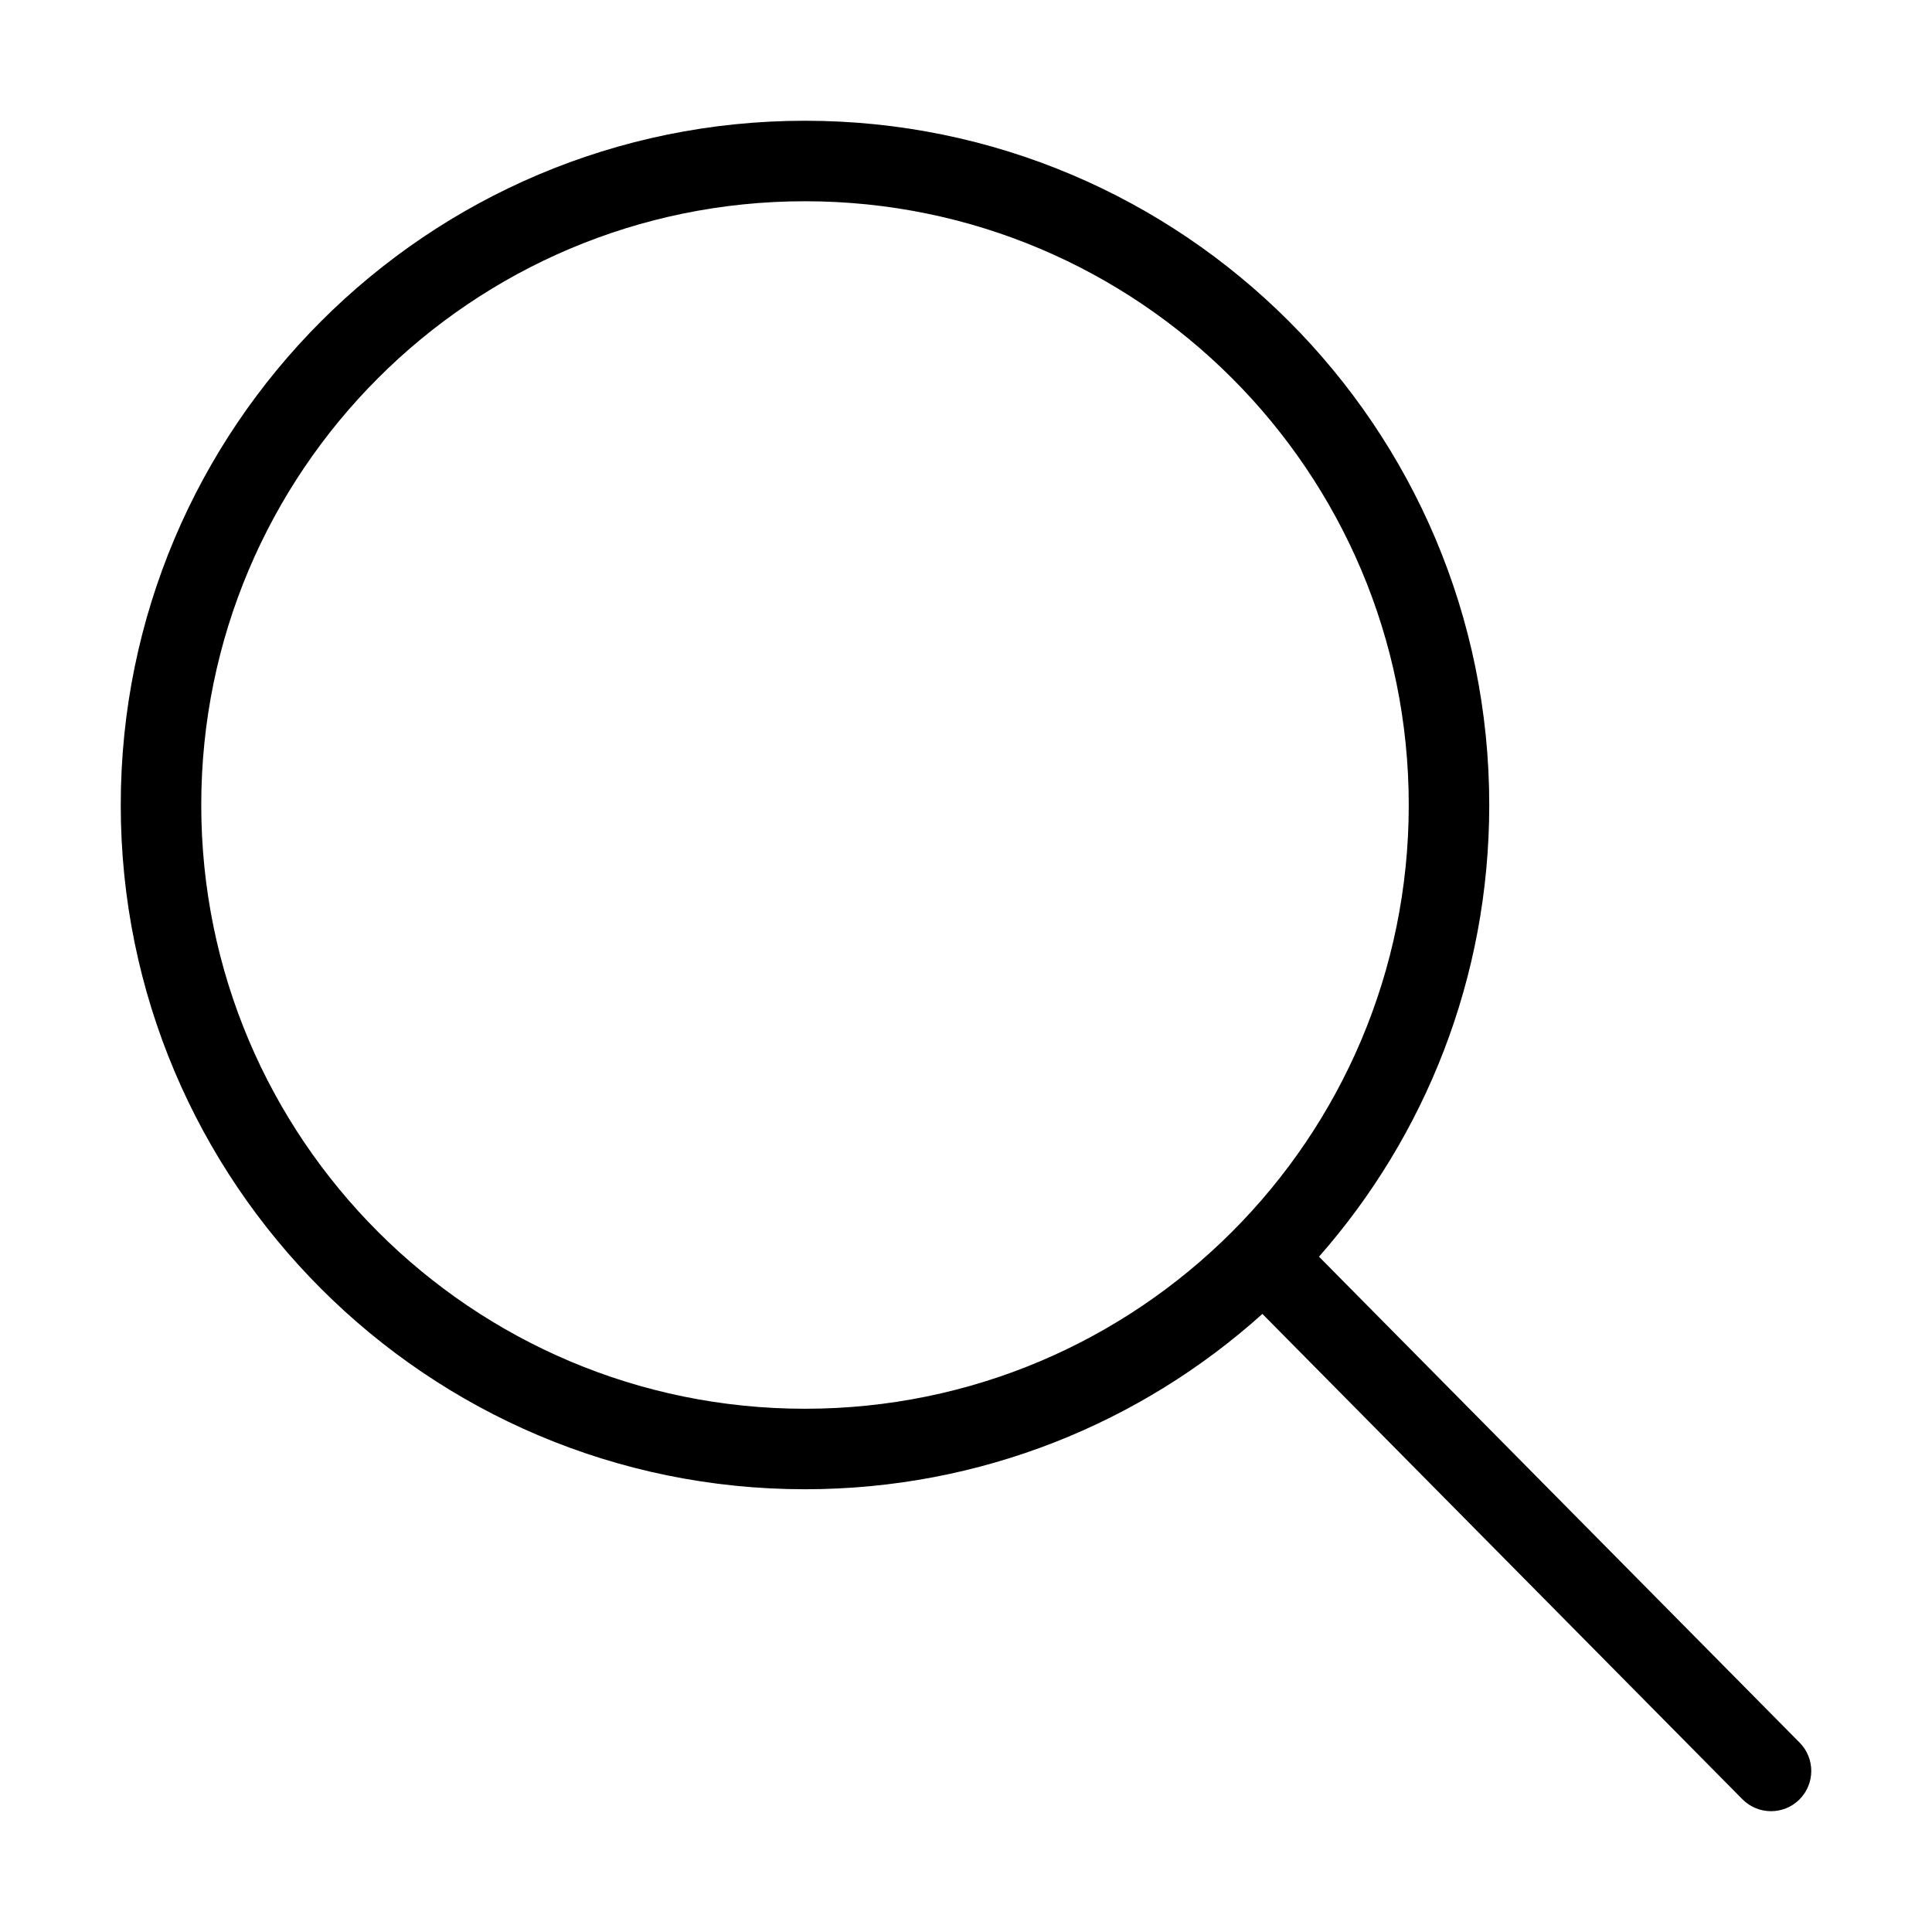
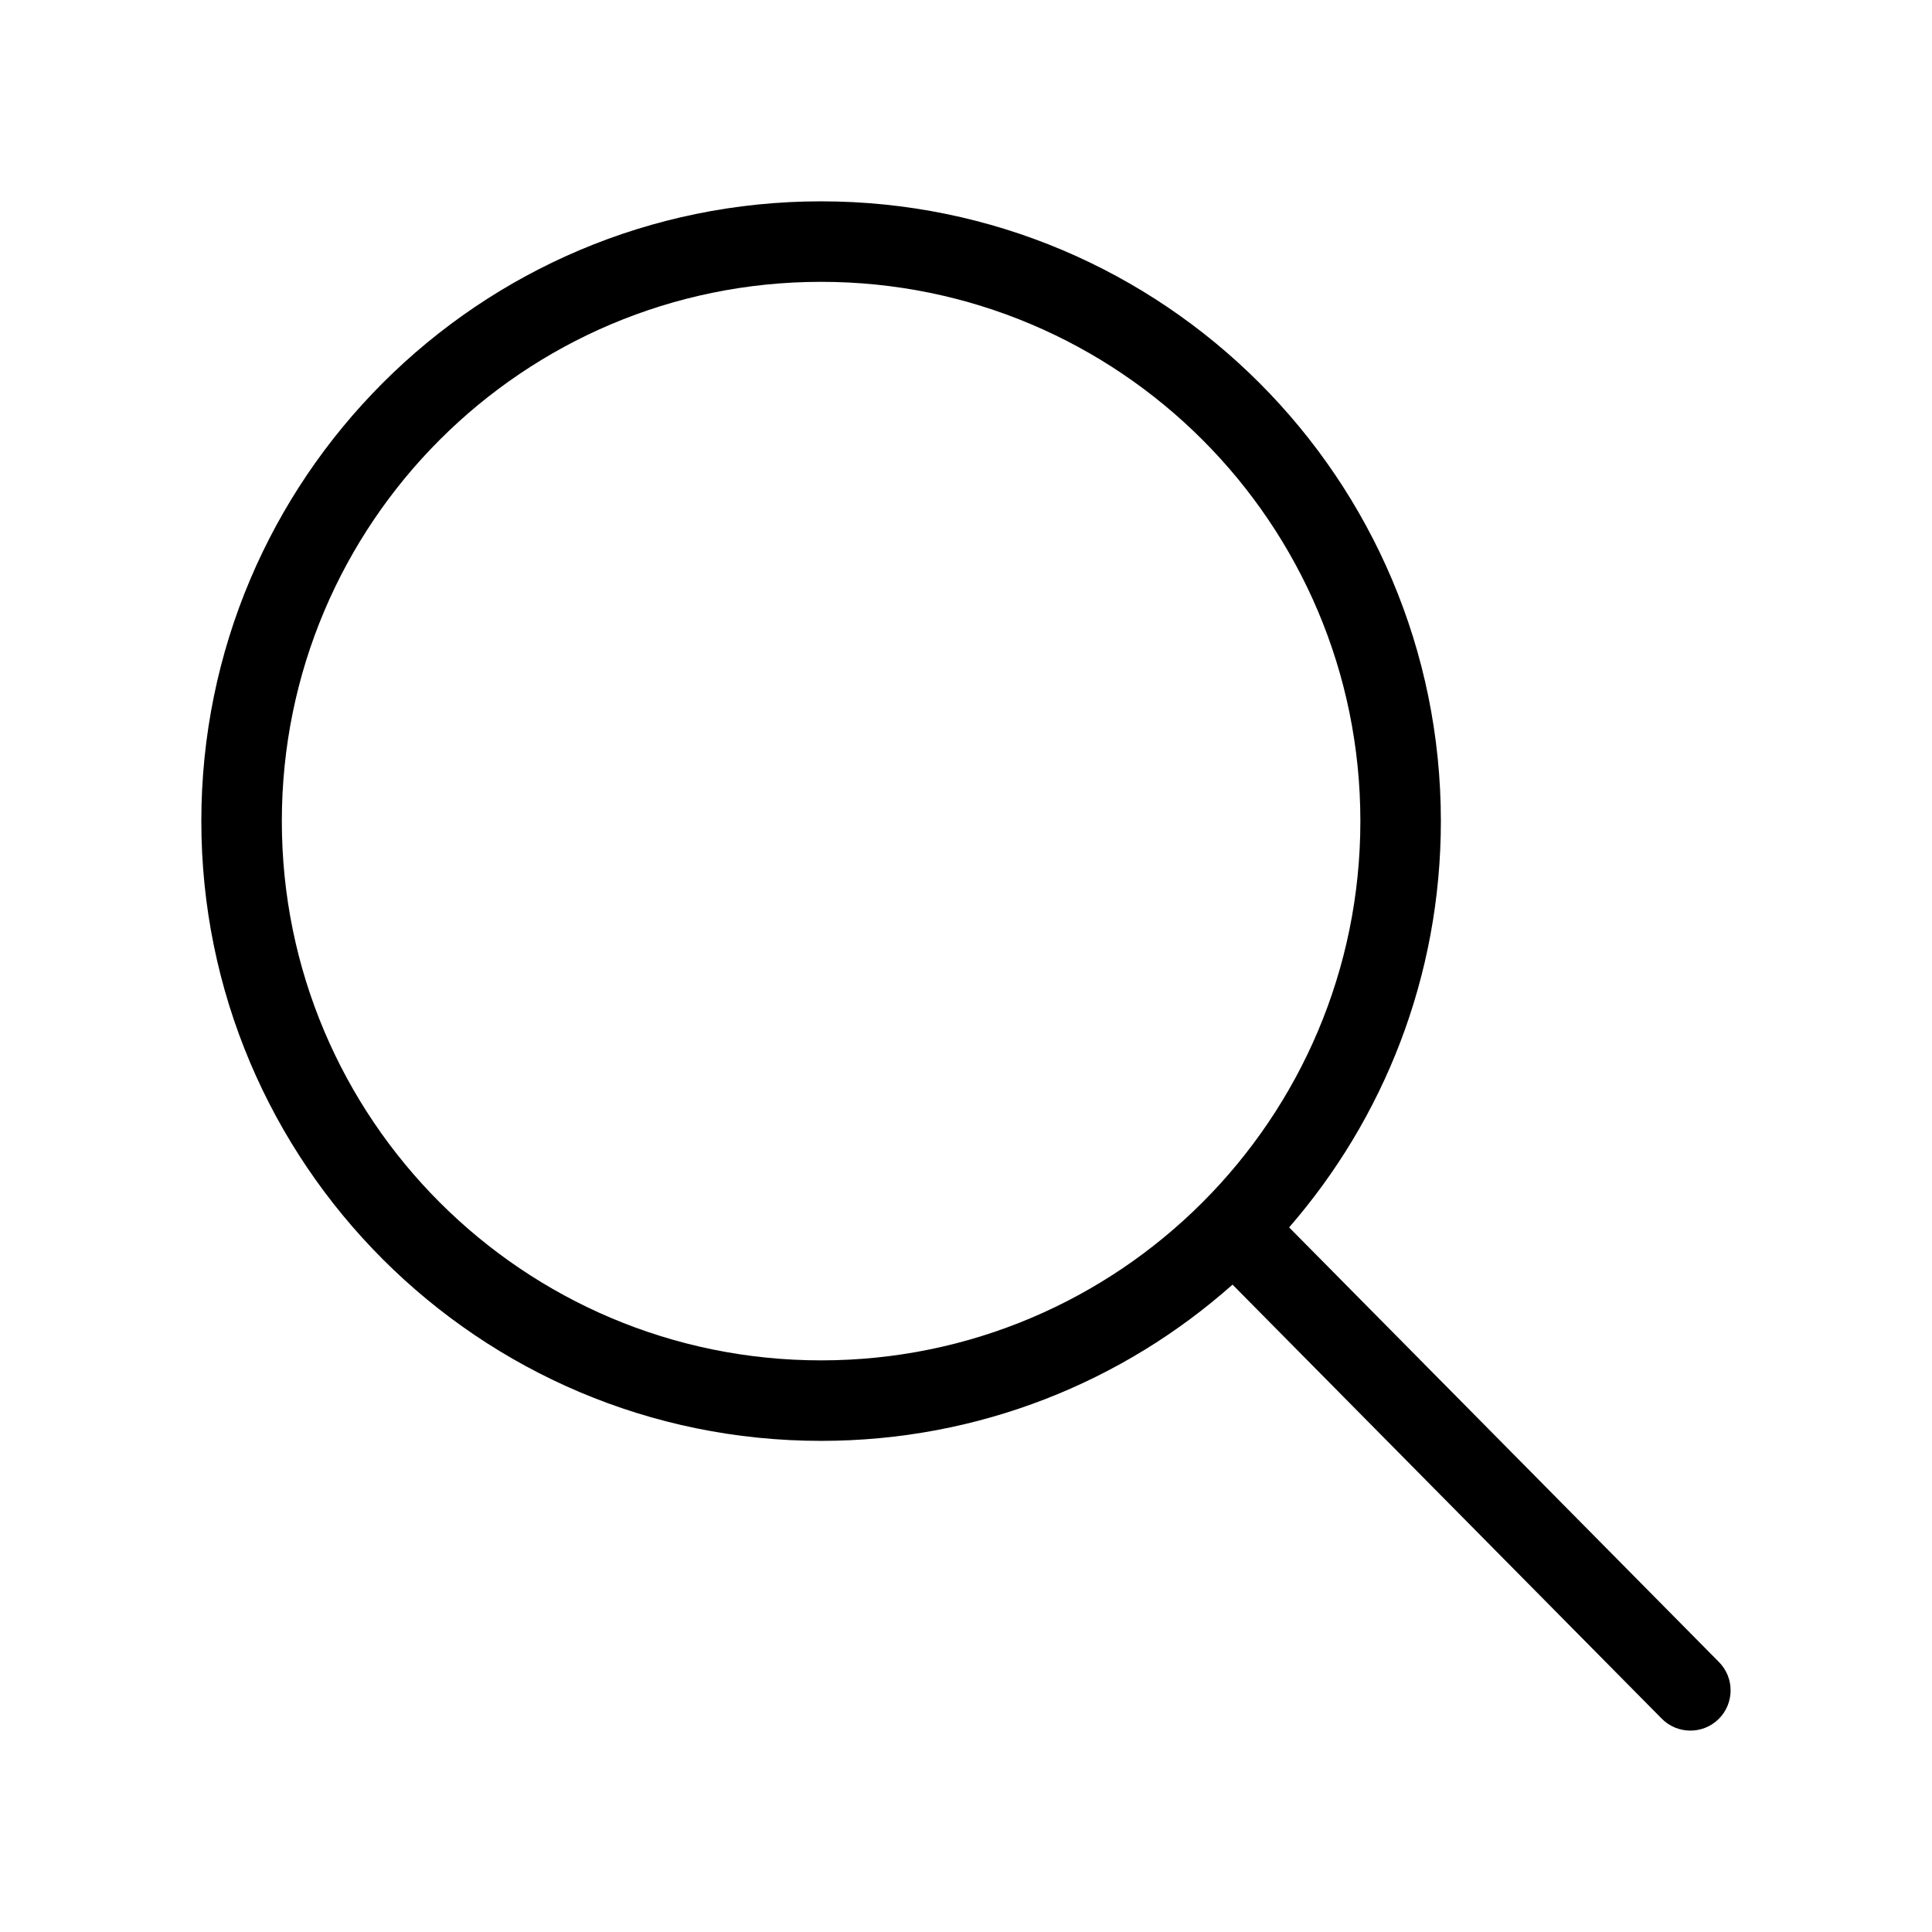
<svg xmlns="http://www.w3.org/2000/svg" fill="none" height="24" viewBox="0 0 24 24" width="24">
-   <path clip-rule="evenodd" d="m2.5 10c0-4.142 3.358-7.5 7.5-7.5 4.142 0 7.5 3.358 7.5 7.5 0 4.142-3.358 7.5-7.5 7.5-4.142 0-7.5-3.358-7.5-7.5zm7.5-8.5c-4.694 0-8.5 3.806-8.5 8.5 0 4.694 3.806 8.5 8.5 8.5 2.184 0 4.176-.824 5.682-2.178l5.963 6.029c.194.196.511.198.707.004.196-.194.198-.511.004-.707l-5.971-6.037c1.317-1.497 2.115-3.461 2.115-5.611 0-4.694-3.806-8.5-8.5-8.5z" fill="currentColor" fill-rule="evenodd" />
+   <path clip-rule="evenodd" d="m3.501 10.2c0-3.7 2.999-6.699 6.699-6.699 3.7 0 6.699 2.999 6.699 6.699 0 3.7-2.999 6.699-6.699 6.699-3.7 0-6.699-2.999-6.699-6.699zm6.699-7.699c-4.252 0-7.699 3.447-7.699 7.699 0 4.252 3.447 7.699 7.699 7.699 1.961 0 3.751-.733 5.111-1.941l5.332 5.392c.194.196.511.198.707.004.196-.194.198-.511.004-.707l-5.34-5.4c1.174-1.351 1.885-3.116 1.885-5.047 0-4.252-3.447-7.699-7.699-7.699z" fill="currentColor" fill-rule="evenodd" />
</svg>
